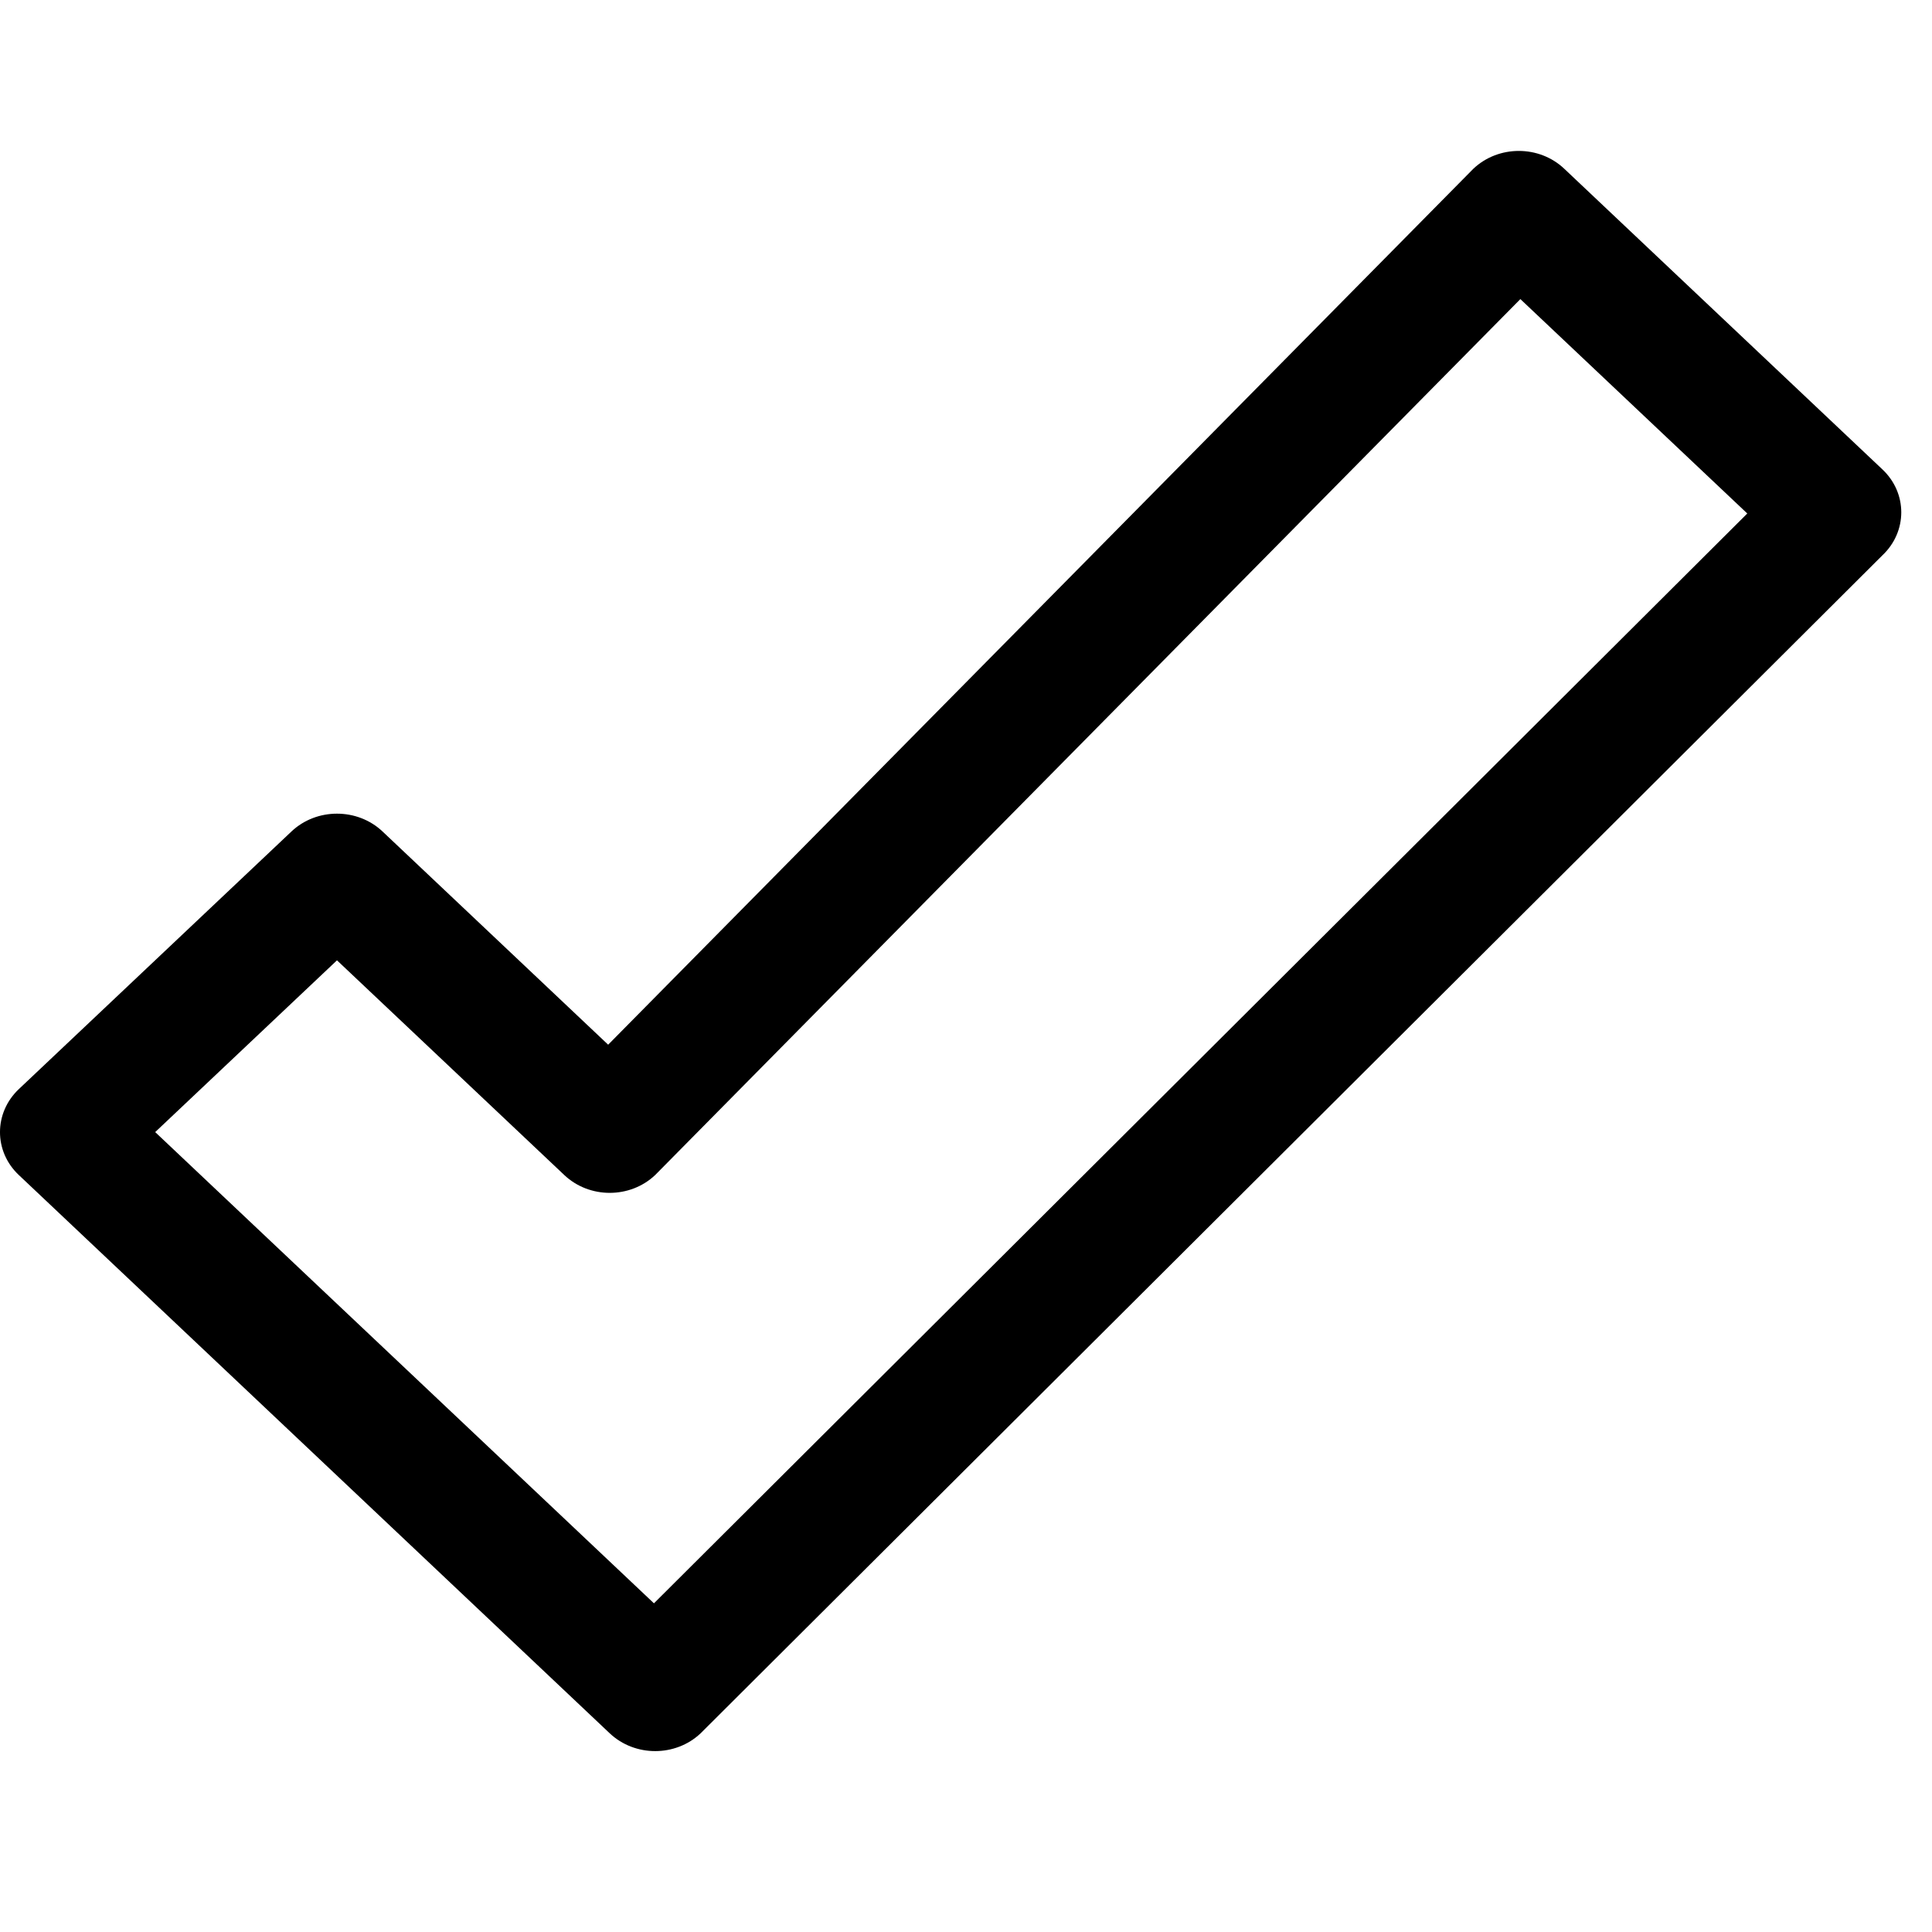
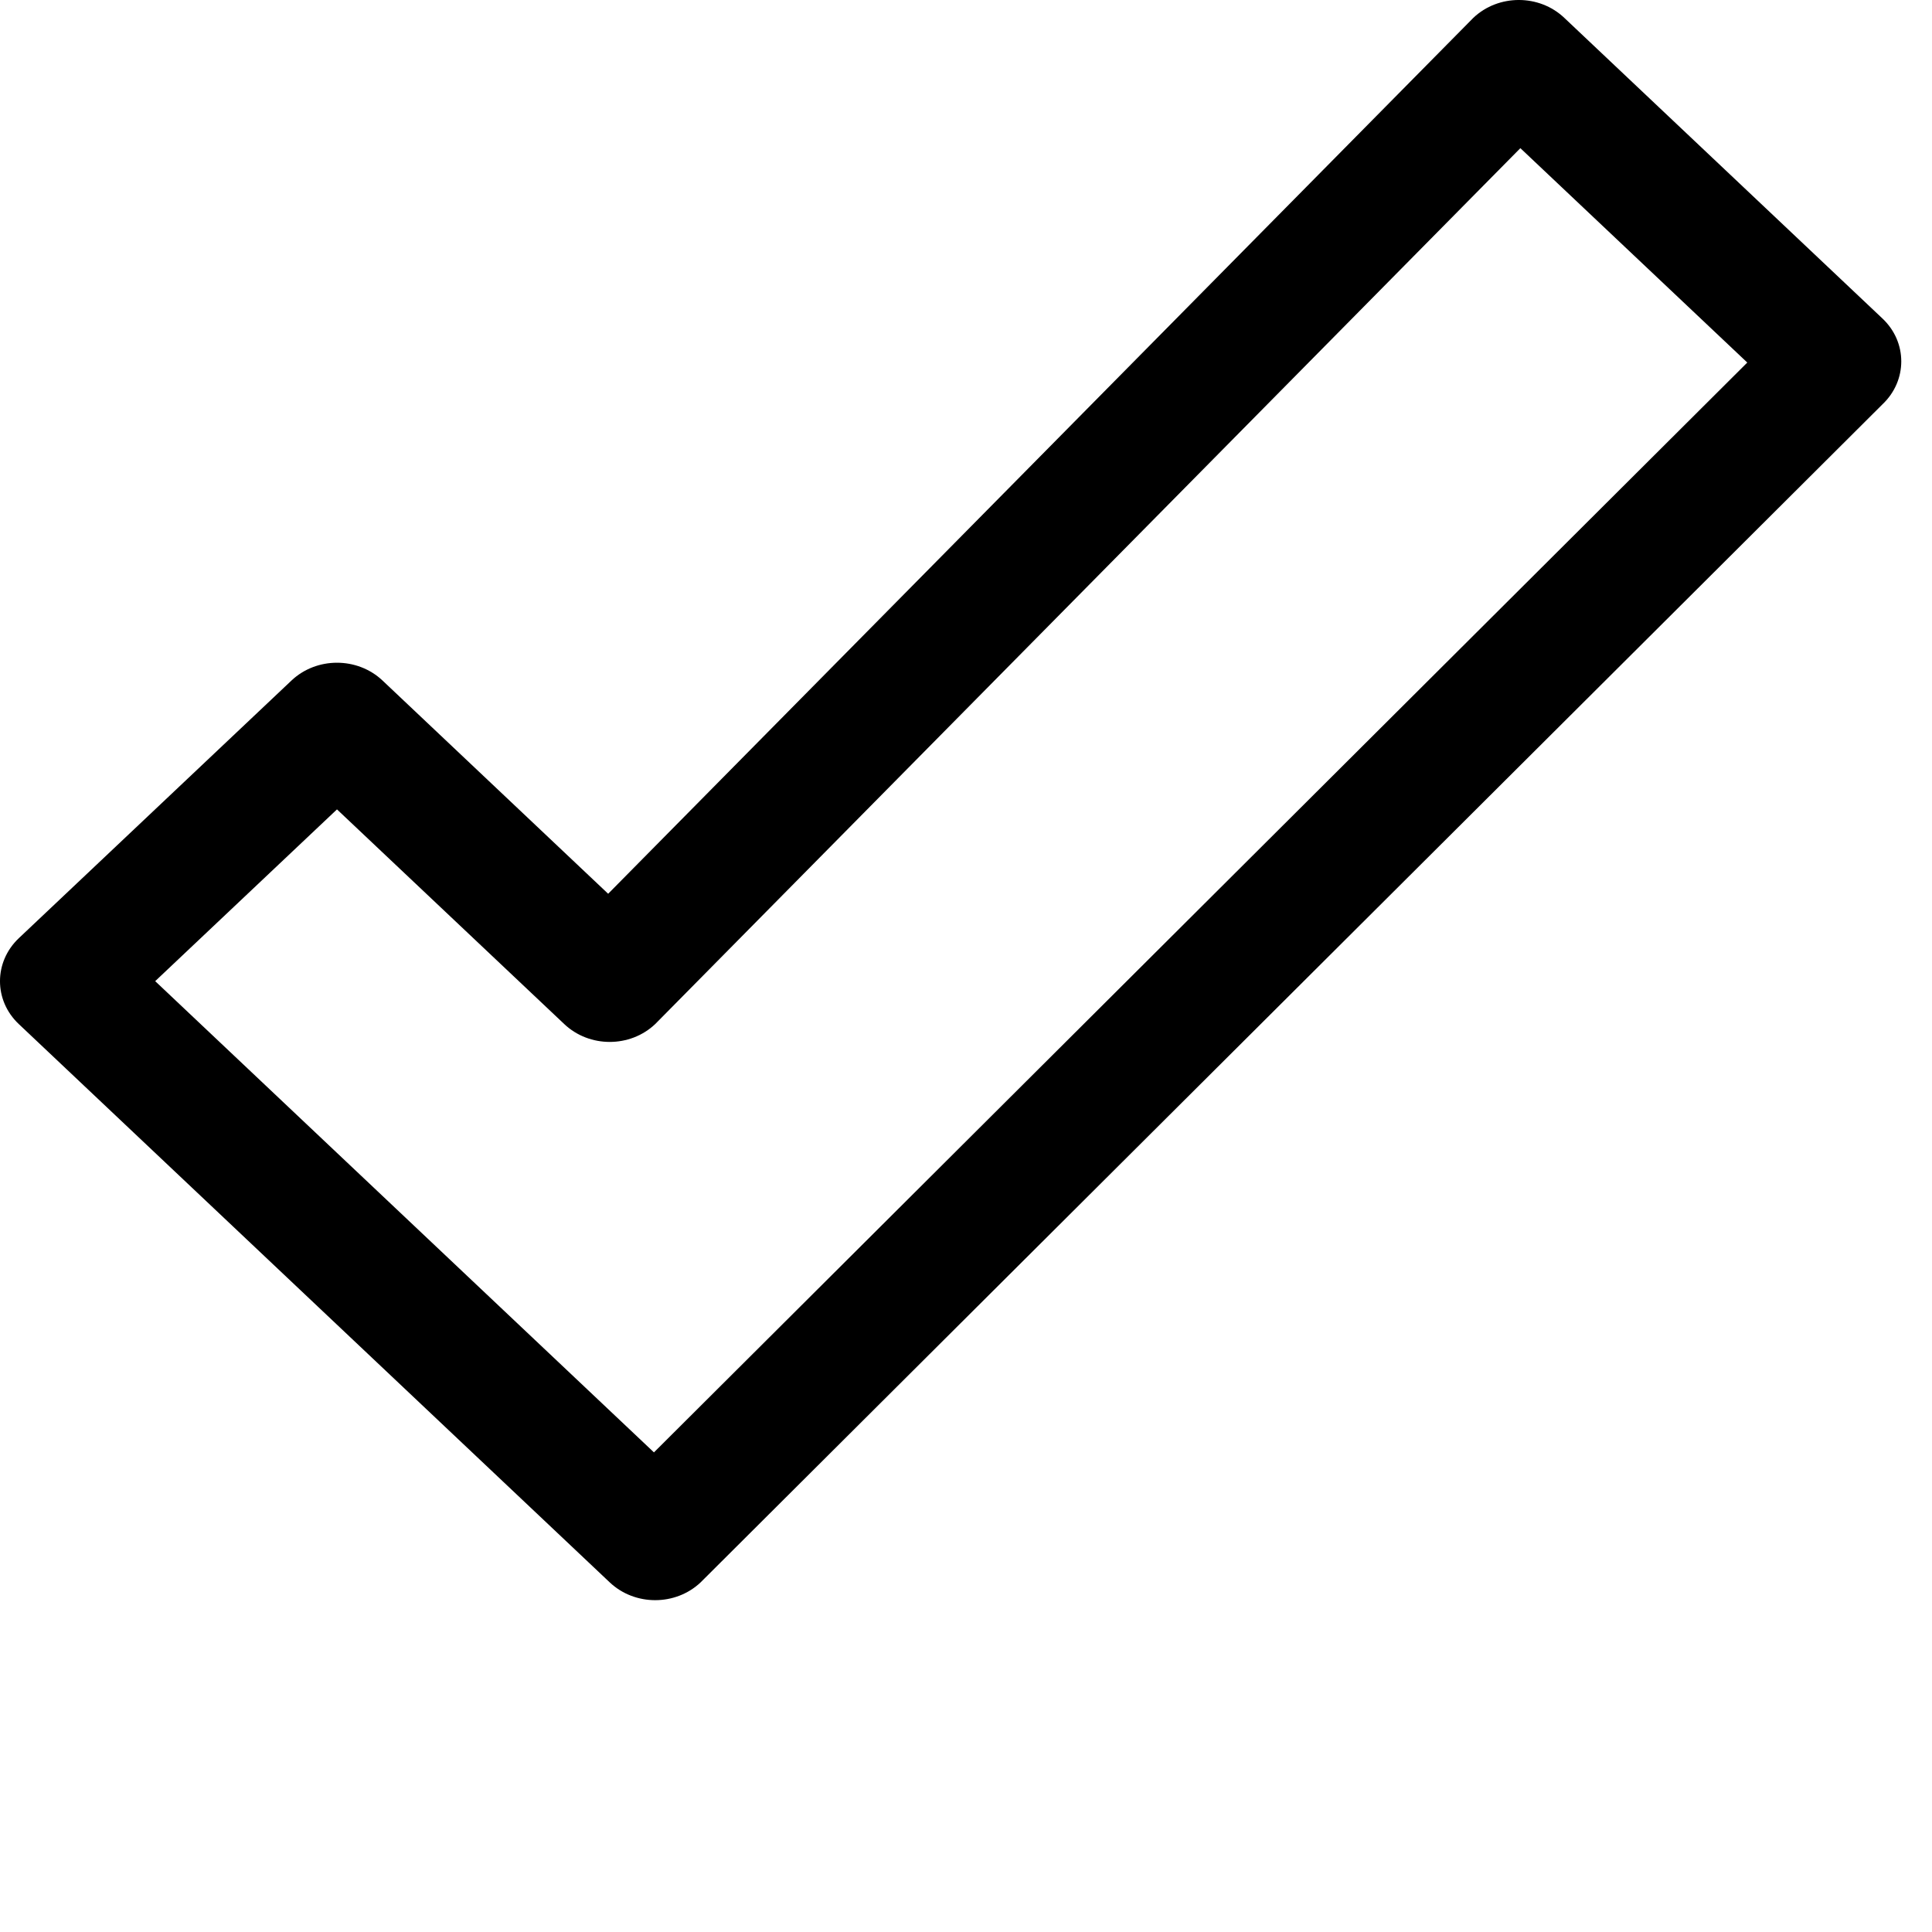
<svg xmlns="http://www.w3.org/2000/svg" width="64px" height="64px" viewBox="0 0 64 64" version="1.1">
  <defs />
  <g id="Page-1" stroke="none" stroke-width="1" fill="none" fill-rule="evenodd">
    <g id="resolved" fill="#000000">
-       <path d="M62.358,15.55 L51.818,5.59 C50.987,4.803 49.639,4.803 48.807,5.59 L20.146,34.607 L12.669,27.541 C11.837,26.758 10.489,26.758 9.658,27.541 L0.623,36.079 C-0.208,36.867 -0.208,38.141 0.623,38.924 L20.198,57.418 C21.03,58.204 22.378,58.204 23.209,57.418 L62.358,18.395 C63.19,17.608 63.19,16.334 62.358,15.55 L62.358,15.55 Z M21.663,53.112 L5.141,37.502 L11.163,31.812 L18.692,38.924 C19.524,39.712 20.872,39.712 21.704,38.924 L50.364,9.908 L57.881,17.01 L21.663,53.112 L21.663,53.112 Z" id="Imported-Layers" />
+       <path d="M62.358,10.55 L51.818,0.59 C50.987,-0.197 49.639,-0.197 48.807,0.59 L20.146,29.607 L12.669,22.541 C11.837,21.758 10.489,21.758 9.658,22.541 L0.623,31.079 C-0.208,31.867 -0.208,33.141 0.623,33.924 L20.198,52.418 C21.03,53.204 22.378,53.204 23.209,52.418 L62.358,13.395 C63.19,12.608 63.19,11.334 62.358,10.55 L62.358,10.55 Z M21.663,48.112 L5.141,32.502 L11.163,26.812 L18.692,33.924 C19.524,34.712 20.872,34.712 21.704,33.924 L50.364,4.908 L57.881,12.01 L21.663,48.112 L21.663,48.112 Z" id="Imported-Layers" />
    </g>
  </g>
</svg>
